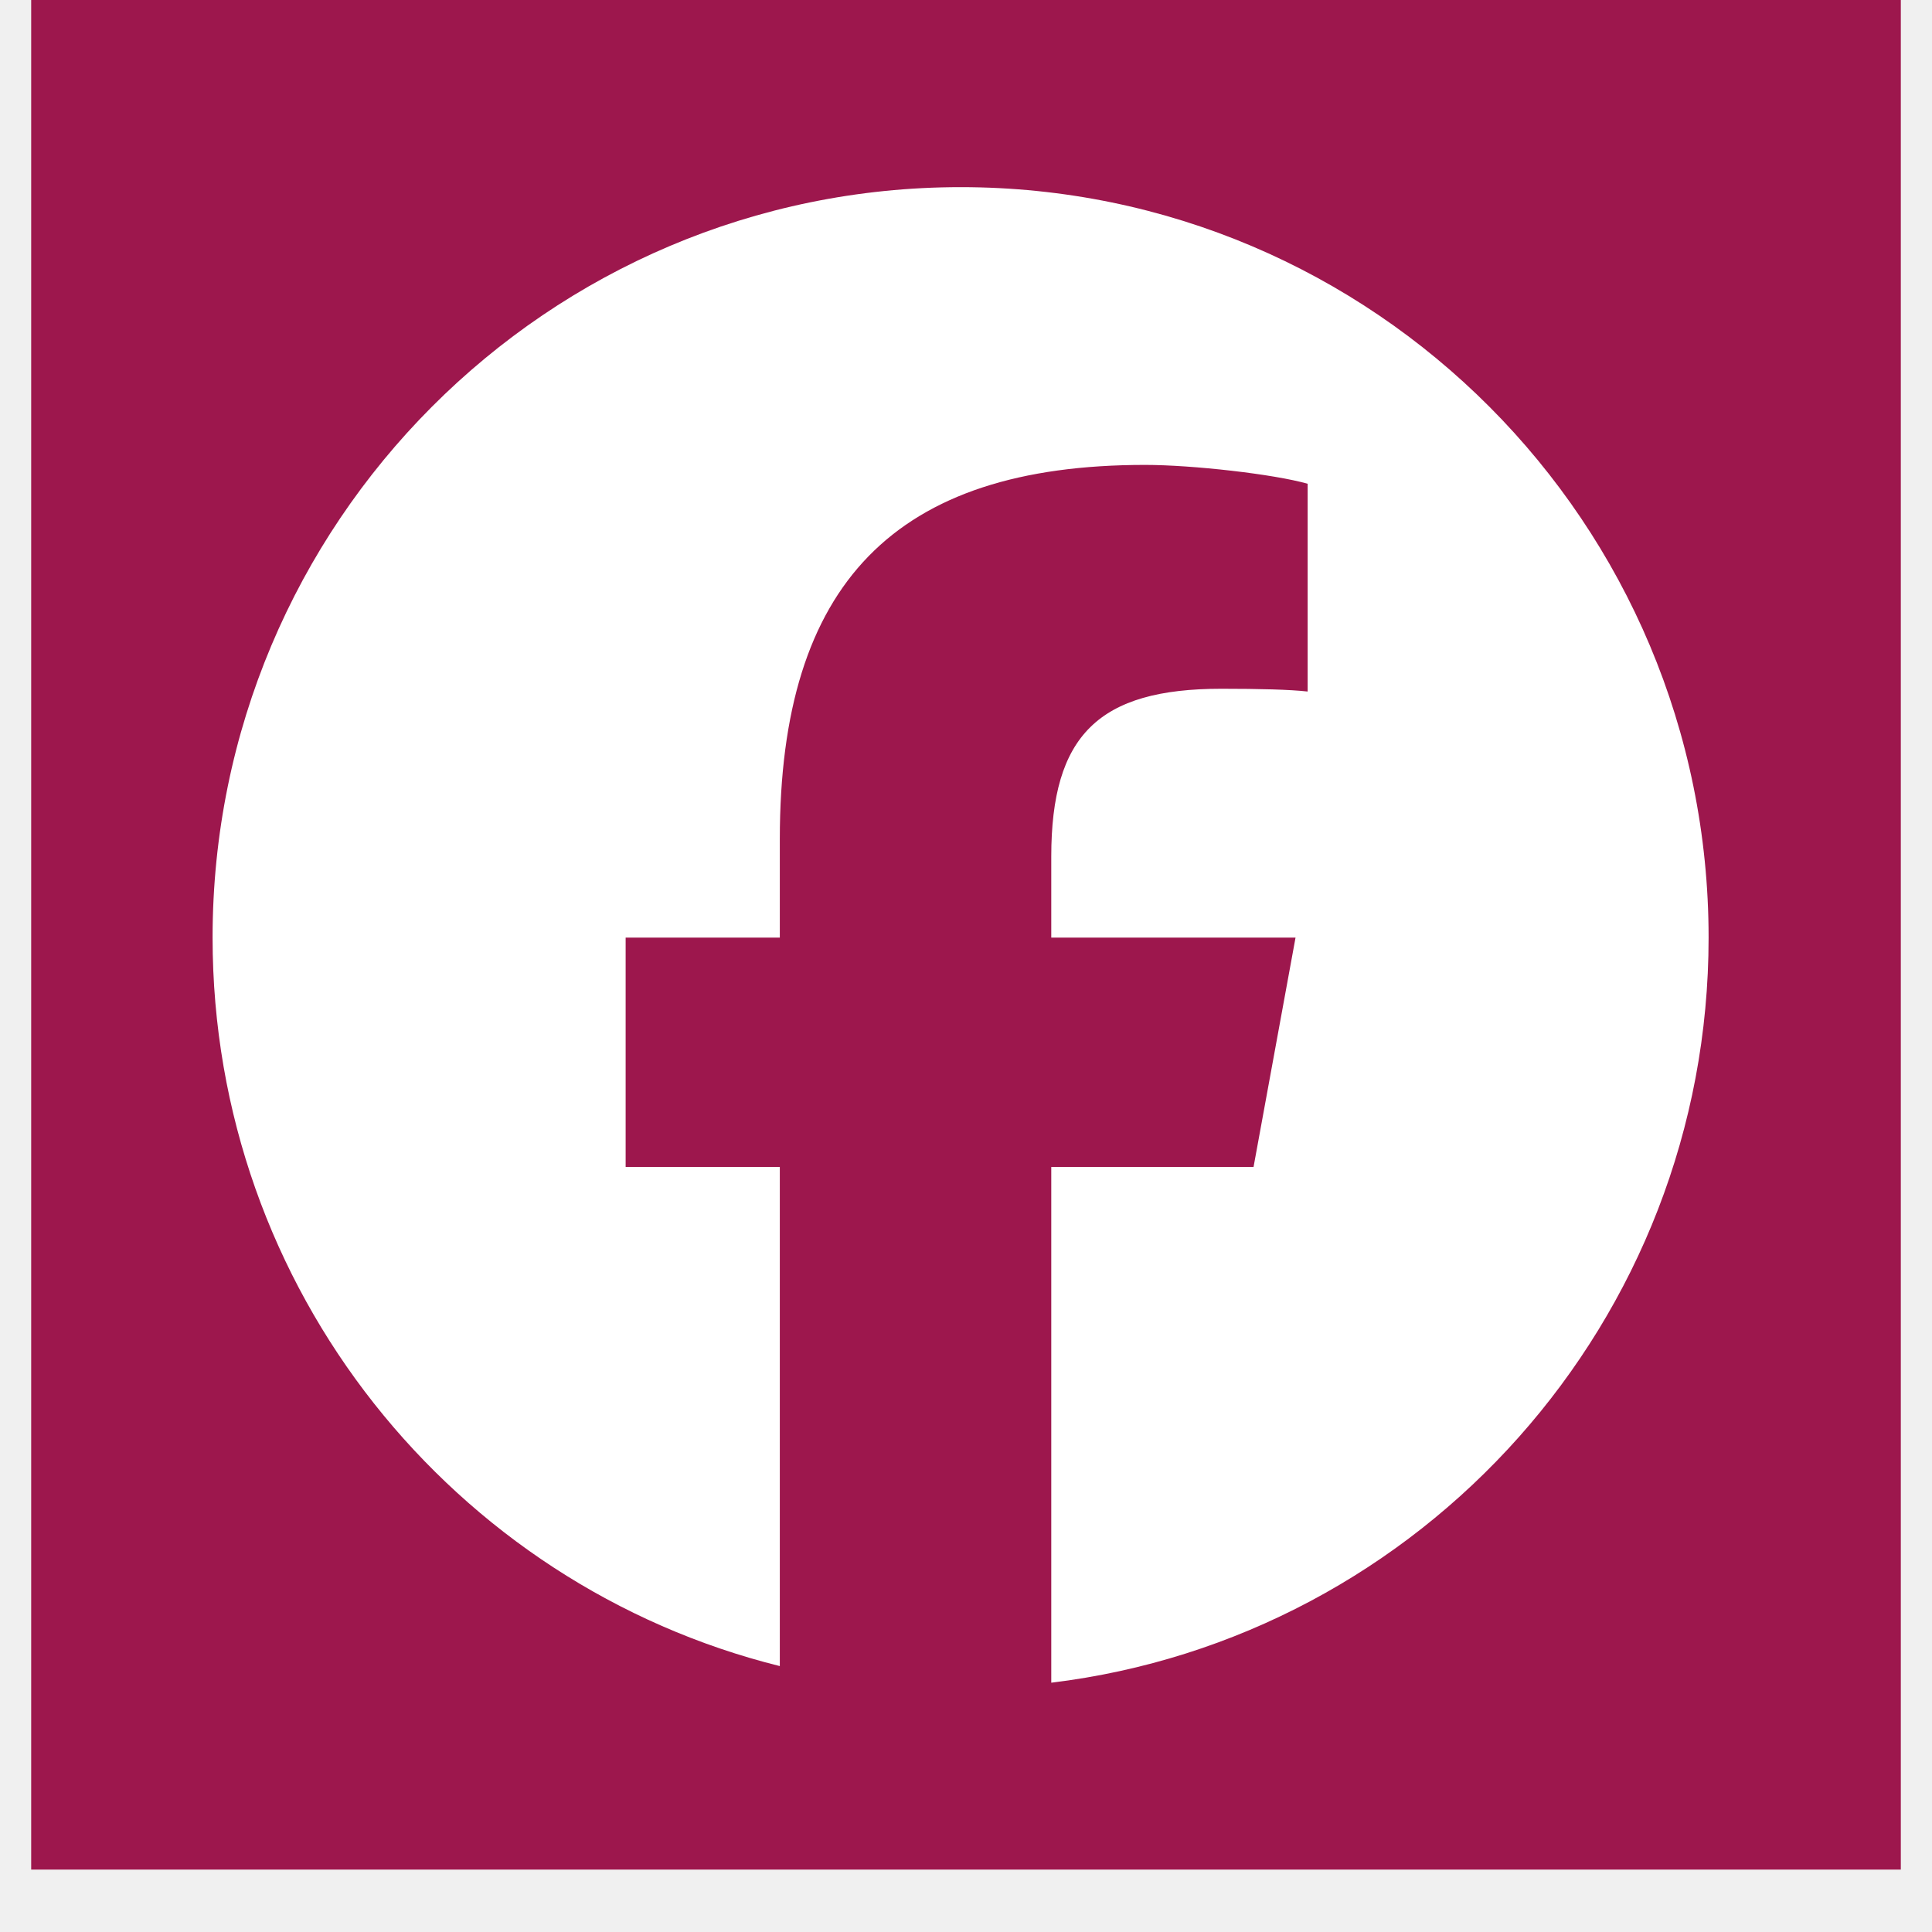
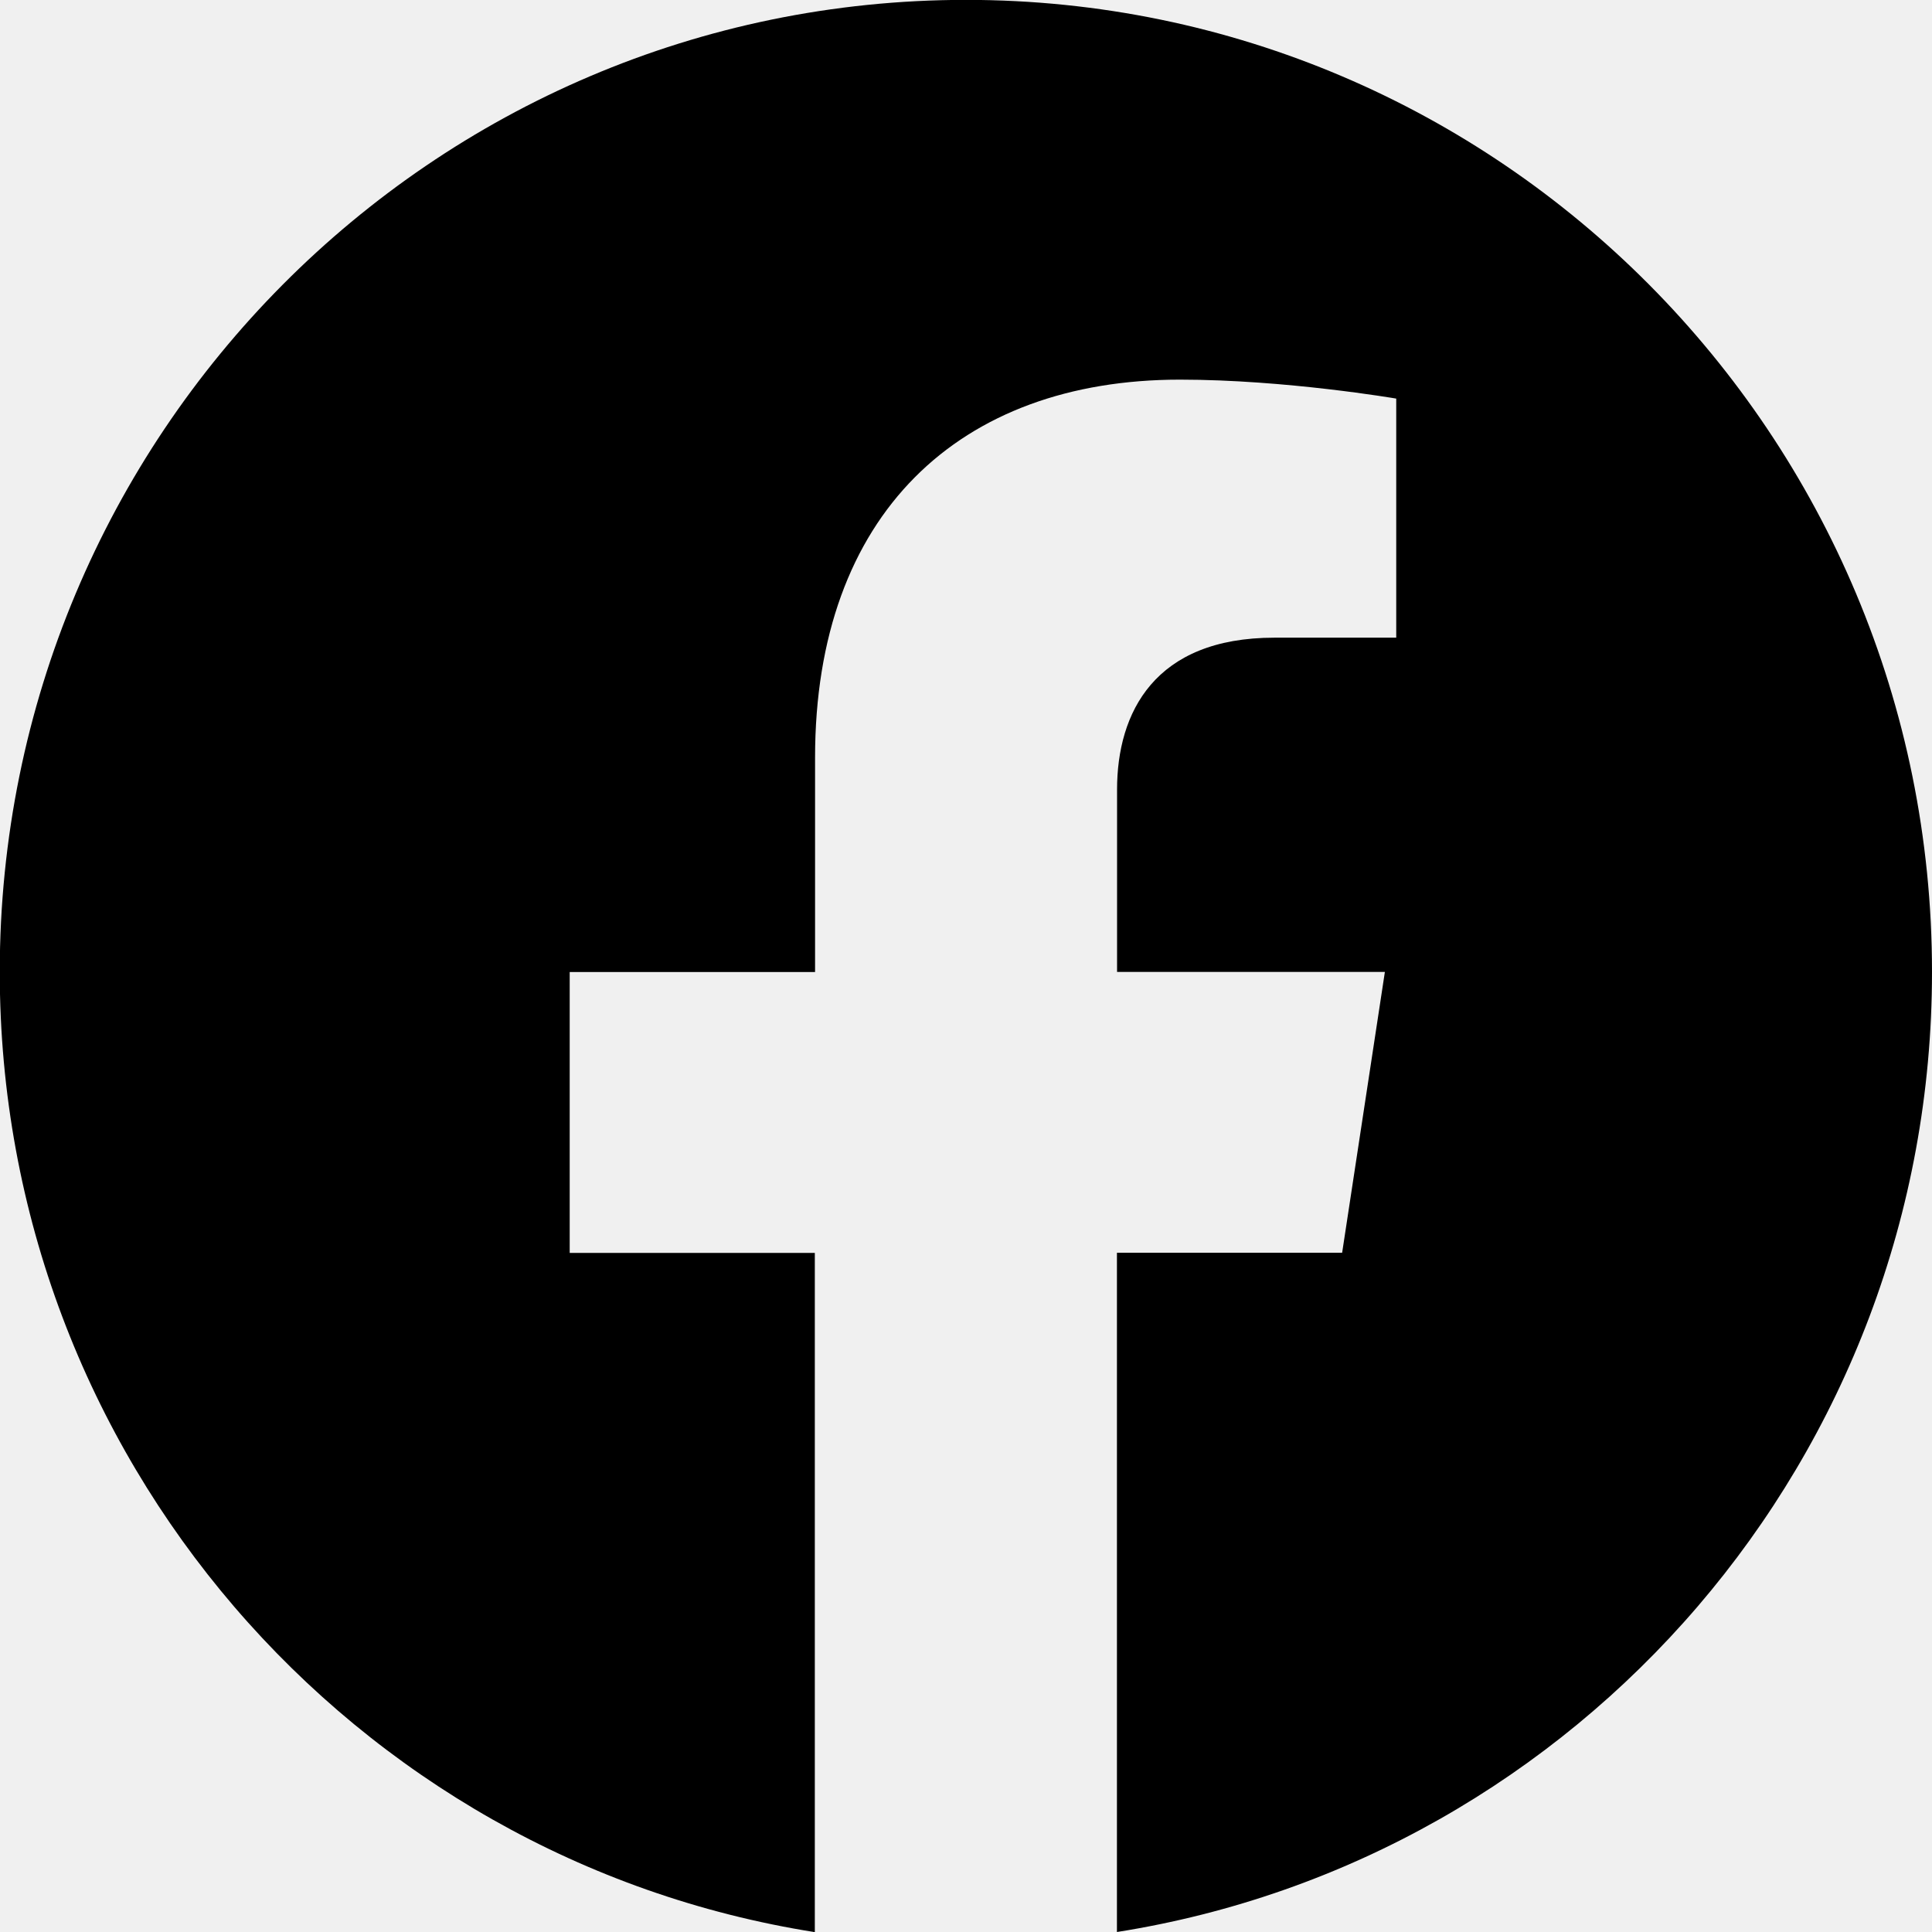
- <svg xmlns="http://www.w3.org/2000/svg" width="40" zoomAndPan="magnify" viewBox="0 0 30 30" height="40" preserveAspectRatio="xMidYMid meet" version="1.0">
-   <defs>
-     <clipPath id="23a9d52b9d">
-       <path d="M 0.484 0 L 29.516 0 L 29.516 29.031 L 0.484 29.031 Z M 0.484 0 " clip-rule="nonzero" />
-     </clipPath>
-     <clipPath id="323a685252">
-       <path d="M 3.301 2.902 L 26.527 2.902 L 26.527 26.129 L 3.301 26.129 Z M 3.301 2.902 " clip-rule="nonzero" />
-     </clipPath>
-   </defs>
-   <g clip-path="url(#23a9d52b9d)">
-     <path fill="#ffffff" d="M 0.484 0 L 29.516 0 L 29.516 29.031 L 0.484 29.031 Z M 0.484 0 " fill-opacity="1" fill-rule="nonzero" />
-     <path fill="#9d174d" d="M 0.484 0 L 29.516 0 L 29.516 29.031 L 0.484 29.031 Z M 0.484 0 " fill-opacity="1" fill-rule="nonzero" />
-   </g>
-   <g clip-path="url(#323a685252)">
-     <path fill="#ffffff" d="M 26.531 14.559 C 26.531 8.121 21.332 2.906 14.918 2.906 C 8.504 2.906 3.301 8.121 3.301 14.559 C 3.301 20.027 7.051 24.613 12.109 25.871 L 12.109 18.121 L 9.715 18.121 L 9.715 14.559 L 12.109 14.559 L 12.109 13.027 C 12.109 9.059 13.898 7.219 17.781 7.219 C 18.516 7.219 19.785 7.363 20.305 7.512 L 20.305 10.738 C 20.031 10.707 19.555 10.695 18.965 10.695 C 17.059 10.695 16.324 11.418 16.324 13.301 L 16.324 14.559 L 20.117 14.559 L 19.465 18.121 L 16.324 18.121 L 16.324 26.129 C 22.074 25.43 26.531 20.516 26.531 14.559 Z M 26.531 14.559 " fill-opacity="1" fill-rule="nonzero" />
-   </g>
+ <svg xmlns="http://www.w3.org/2000/svg" width="16" height="16" fill="currentColor" class="bi bi-facebook" viewBox="0 0 16 16">
+   <path d="M16 8.049c0-4.446-3.582-8.05-8-8.05C3.58 0-.002 3.603-.002 8.05c0 4.017 2.926 7.347 6.75 7.951v-5.625h-2.03V8.05H6.75V6.275c0-2.017 1.195-3.131 3.022-3.131.876 0 1.791.157 1.791.157v1.98h-1.009c-.993 0-1.303.621-1.303 1.258v1.51h2.218l-.354 2.326H9.25V16c3.824-.604 6.75-3.934 6.75-7.951" />
</svg>
